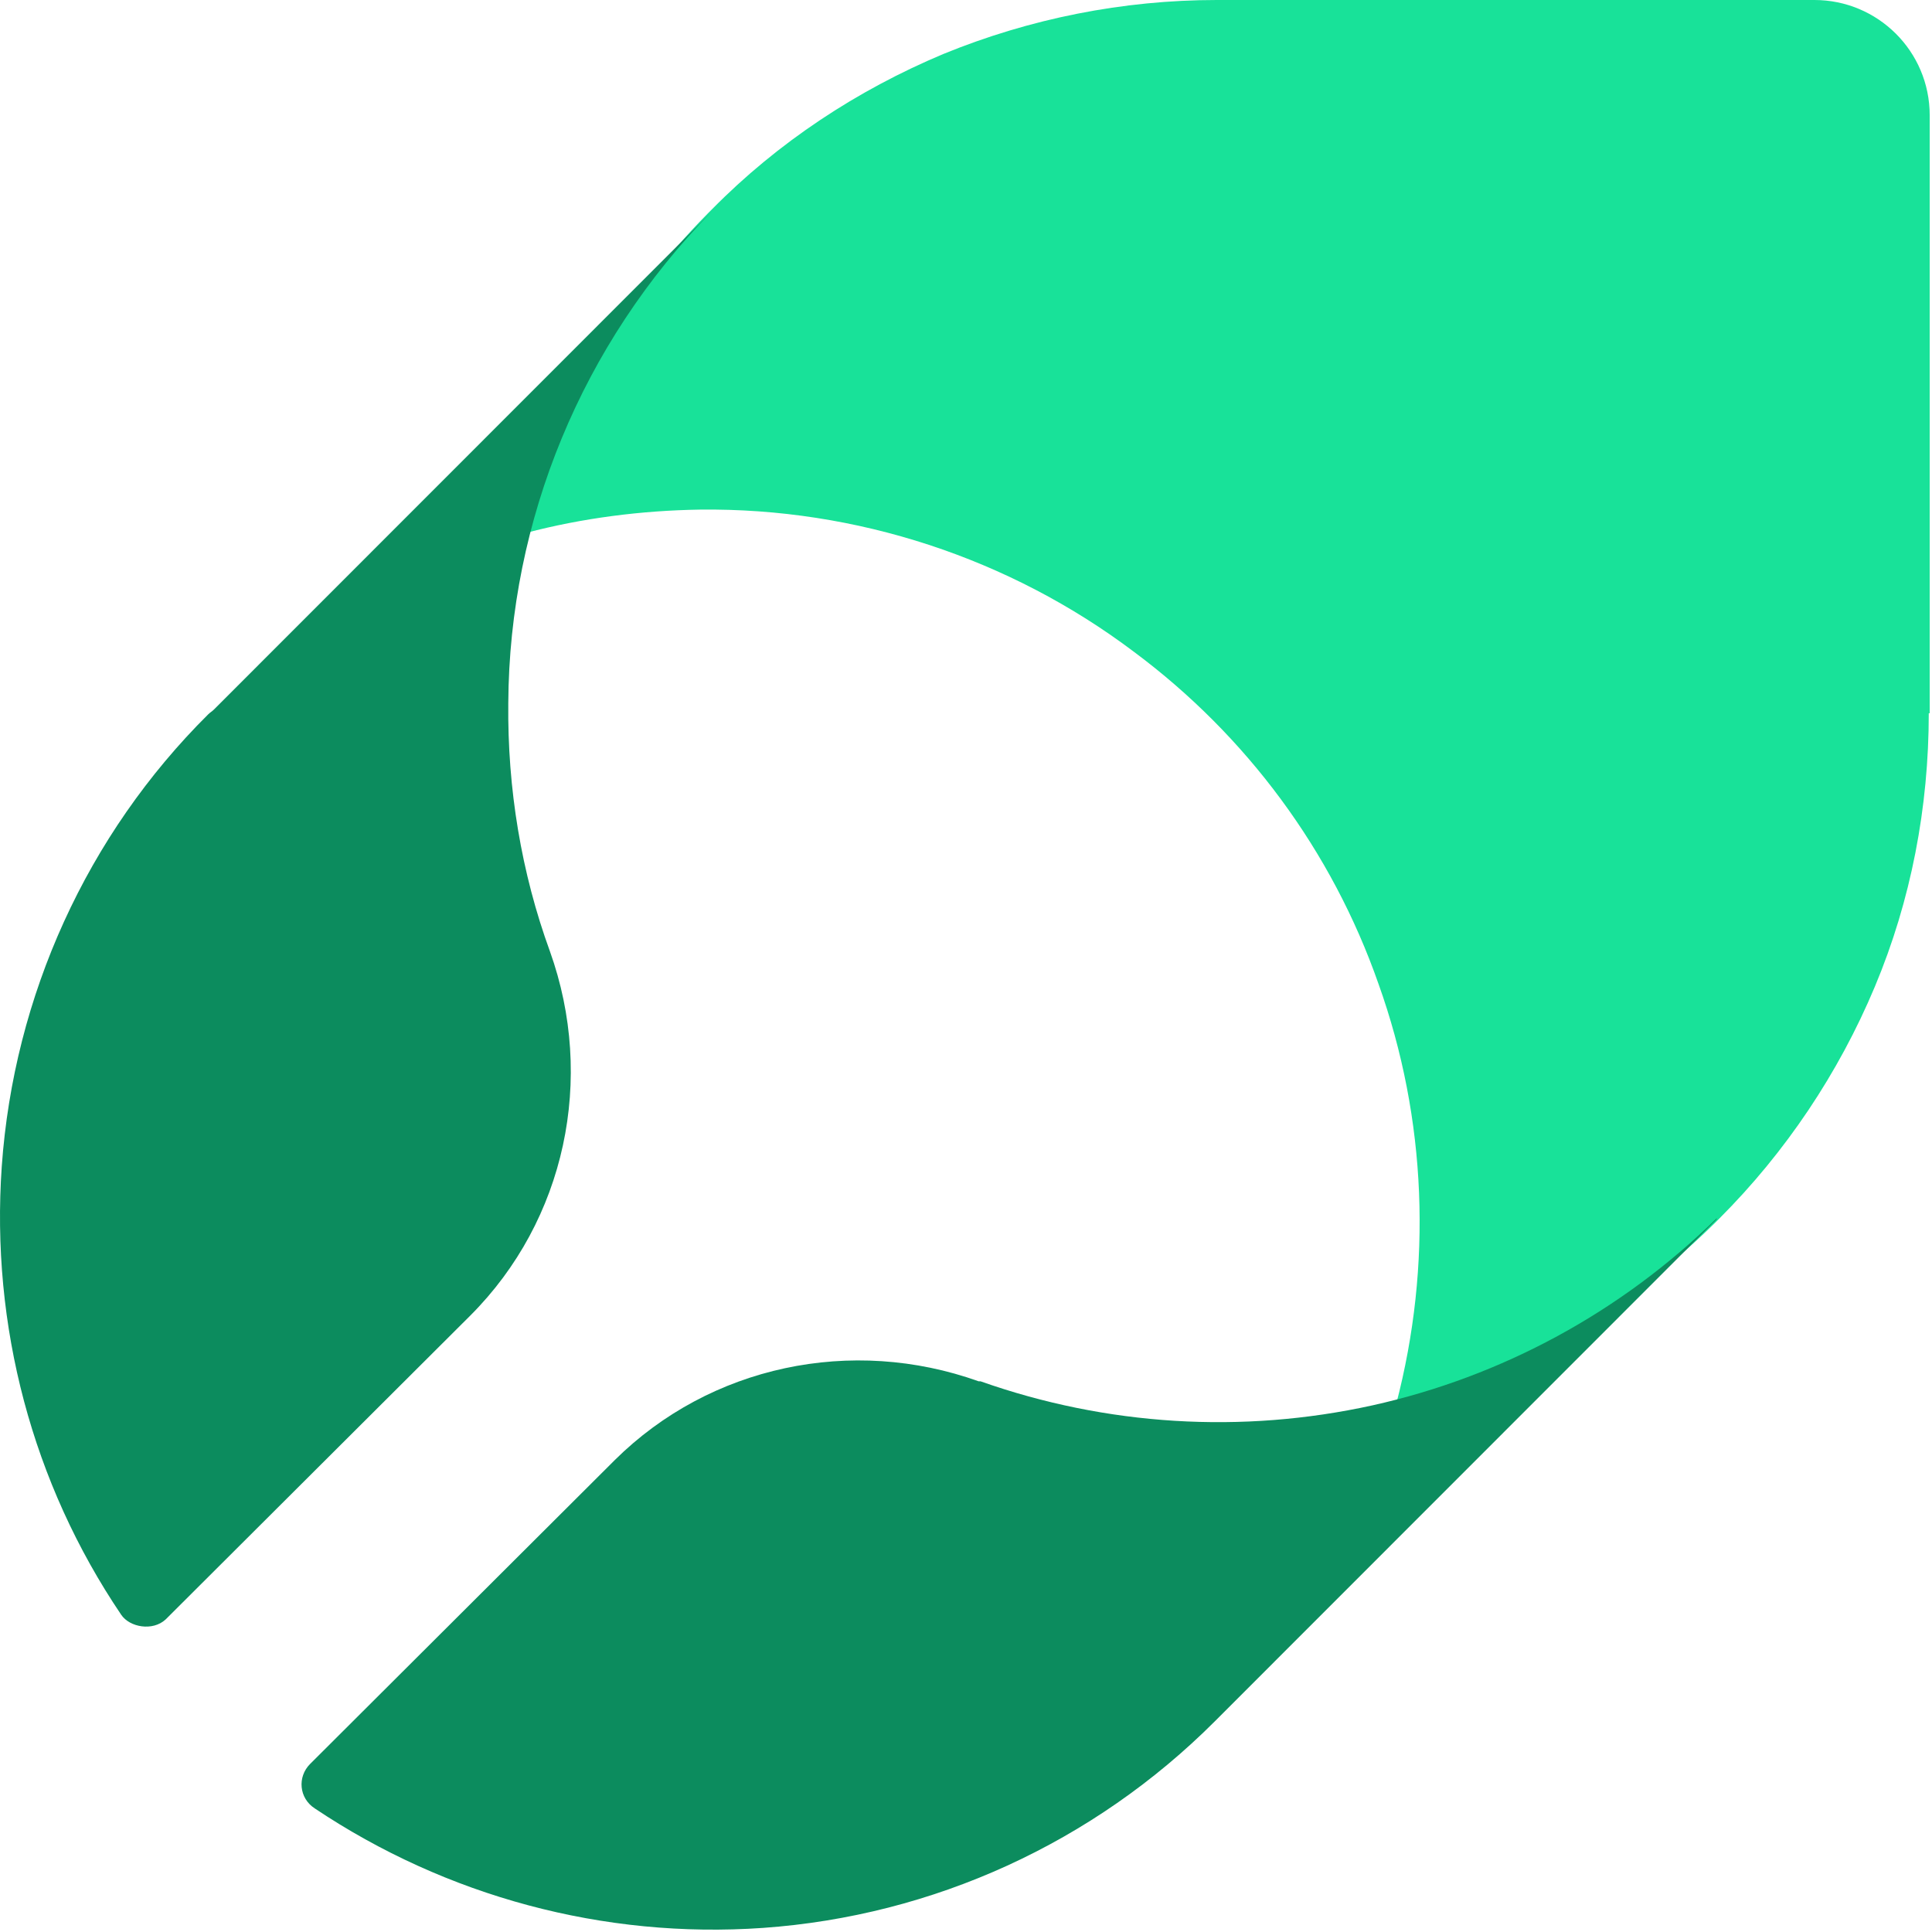
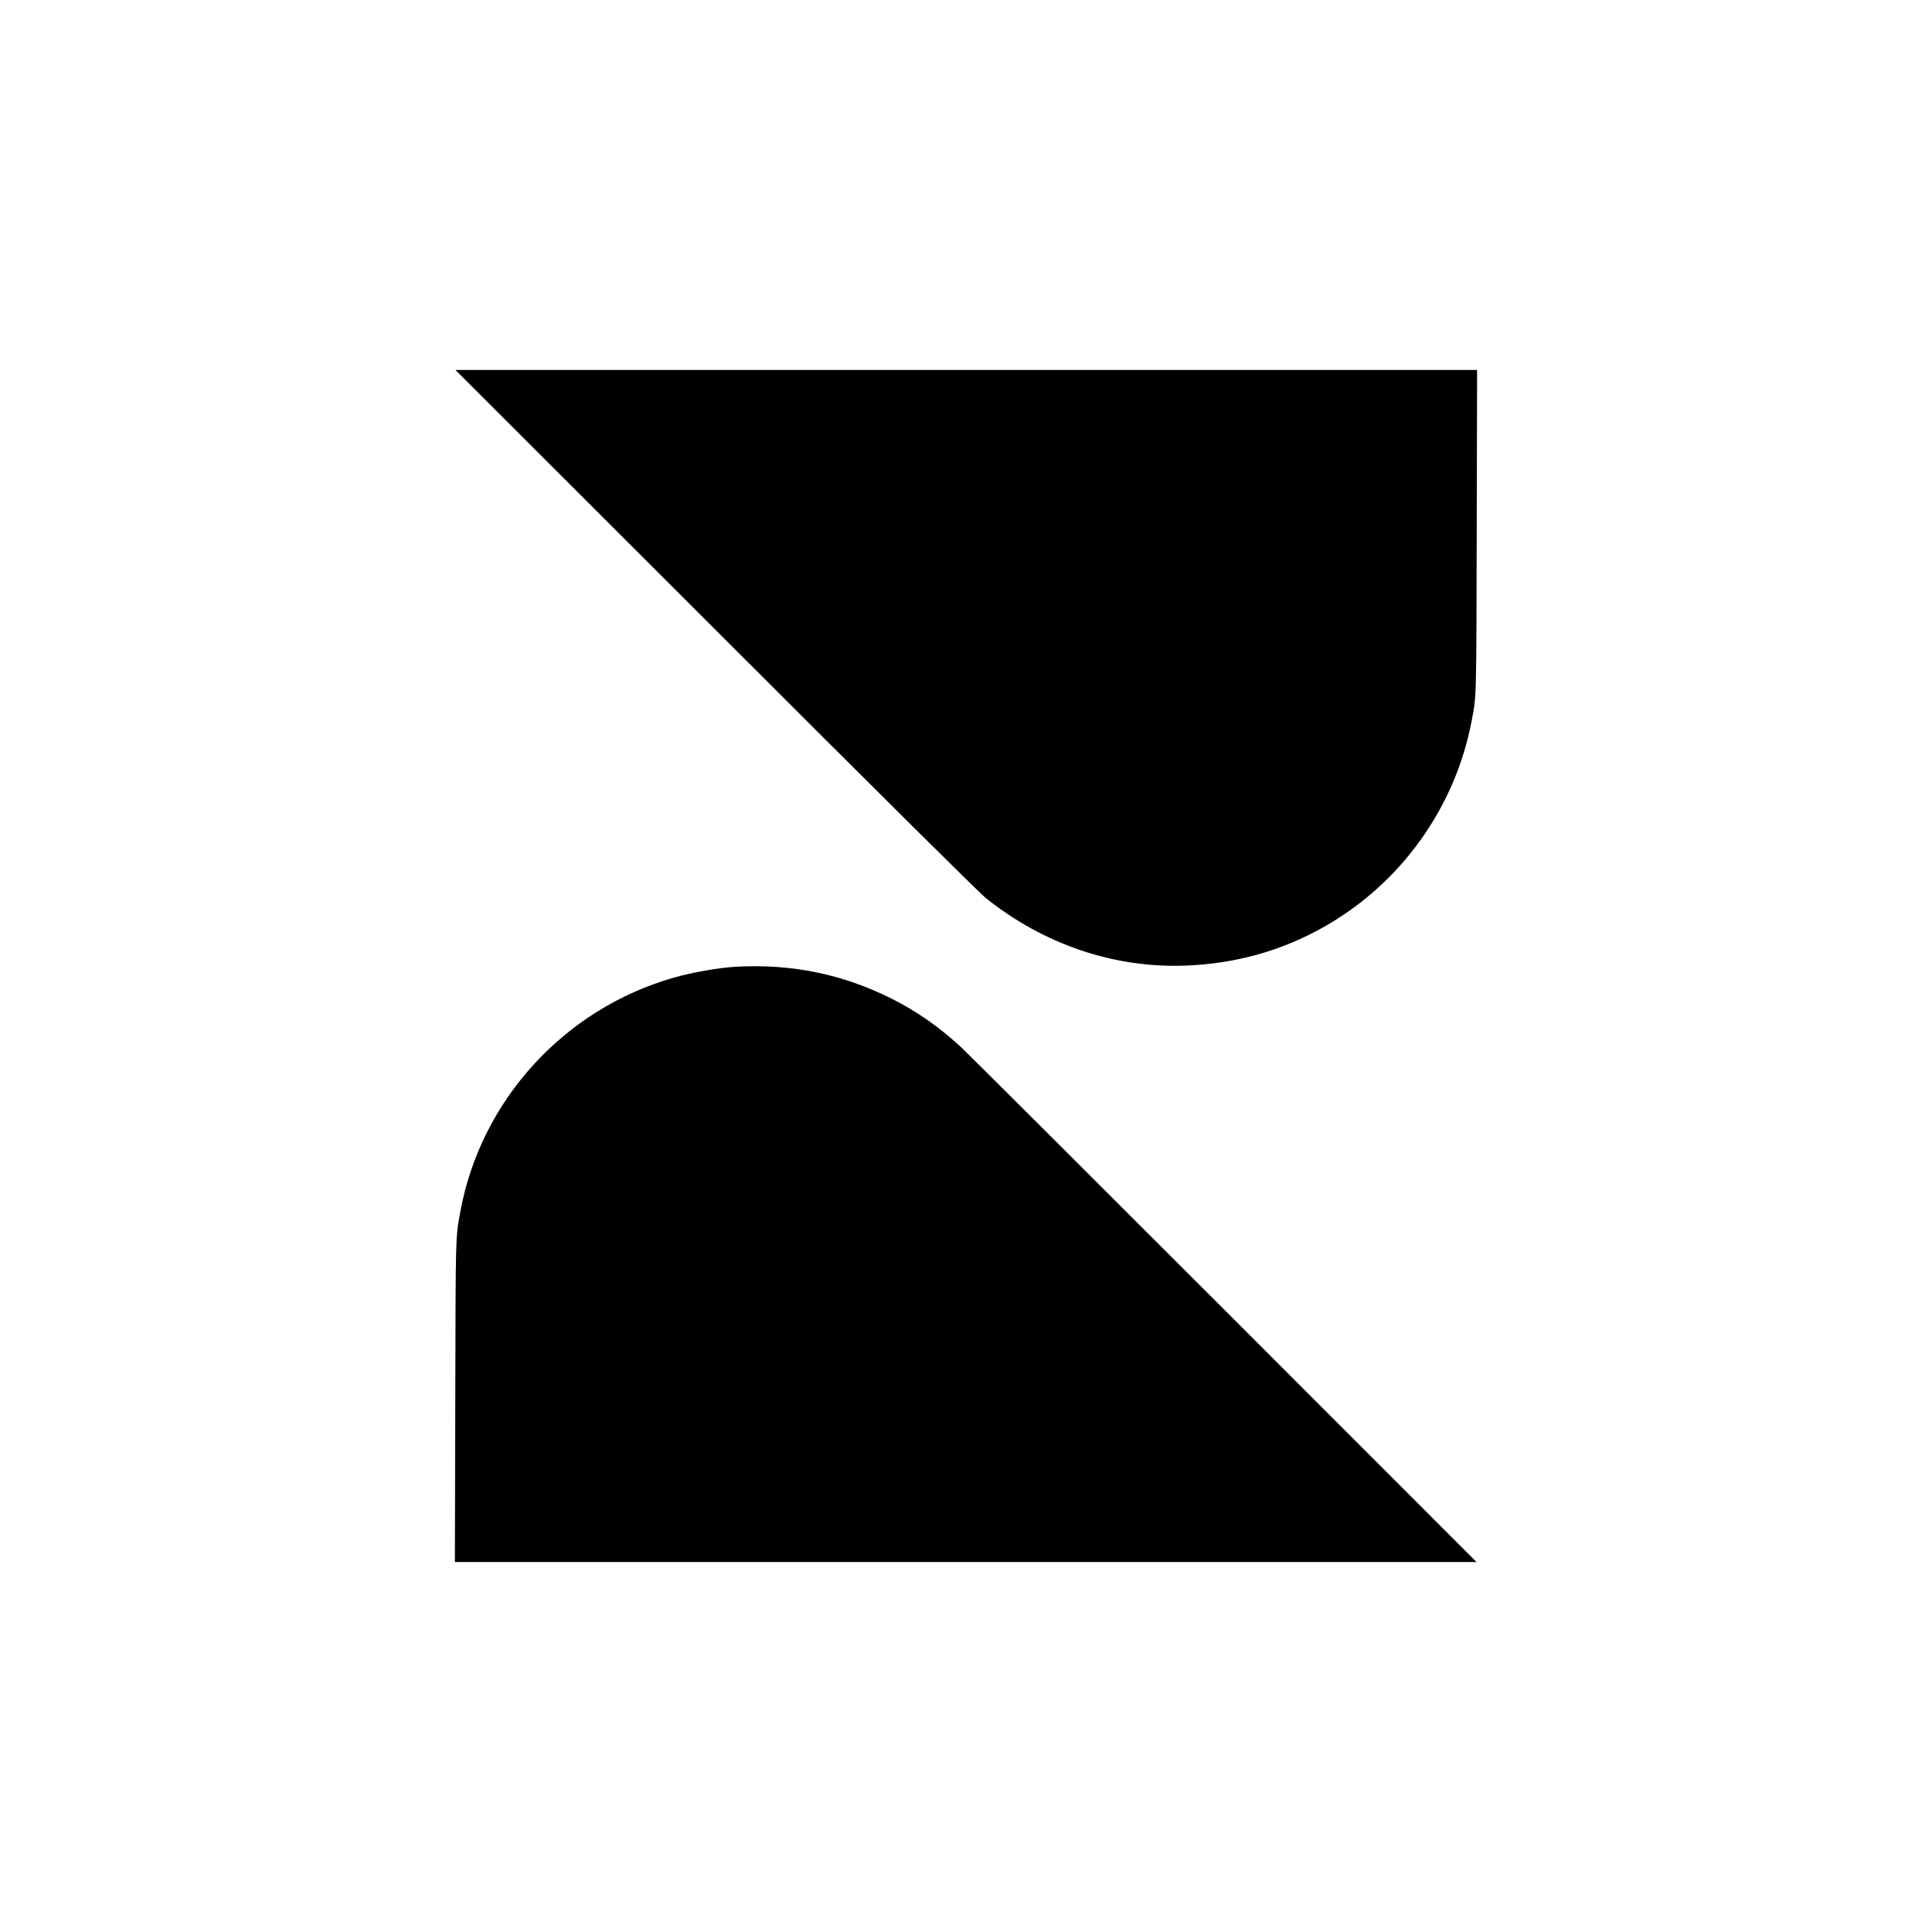
- <svg xmlns="http://www.w3.org/2000/svg" width="502" height="502" viewBox="0 0 502 502" fill="none">
-   <path d="M501.402 185.33V29.962C501.402 13.29 487.876 0 471.453 0H316.156C291.763 0 267.611 4.832 245.15 14.014C222.689 23.438 202.16 36.969 185.012 54.367L183.804 55.575C161.101 78.53 144.92 107.042 136.708 138.454C151.441 134.588 166.656 132.655 181.871 132.413C222.447 131.93 262.298 144.978 294.661 169.383C323.885 191.13 346.104 221.092 358.18 255.645C370.739 290.681 372.188 328.859 362.769 364.862C393.925 356.647 422.666 340.457 445.611 317.744L446.818 316.536C463.966 299.38 477.732 278.841 487.151 256.37C496.571 233.898 501.16 209.735 501.16 185.33H501.402Z" fill="#18E299" />
-   <path d="M132.071 182.706C132.312 135.044 151.32 89.307 184.764 55.125L55.557 184.391C55.076 184.873 54.594 185.113 54.113 185.595C22.593 216.888 3.586 258.774 0.458 303.066C-2.43 344.47 8.397 385.392 31.496 419.575C33.699 422.835 39.677 423.907 43.046 420.778L122.206 341.822C146.989 317.028 154.689 280.198 142.899 247.219C135.44 226.758 131.831 204.852 132.071 182.706Z" fill="#0C8C5E" />
-   <path d="M446.067 316.547C421.284 340.86 390.245 357.71 356.56 365.172C322.634 372.635 287.506 370.468 254.783 358.914C254.783 358.914 254.542 358.914 254.301 358.914C221.338 347.118 184.525 354.821 159.742 379.375L80.581 458.331C77.212 461.701 77.694 467.238 81.784 469.885C115.95 492.754 156.855 503.827 198.24 500.938C242.512 497.809 284.137 478.792 315.656 447.258L316.859 446.054L446.067 316.788V316.547Z" fill="#0C8C5E" />
+ <svg xmlns="http://www.w3.org/2000/svg" version="1.0" width="2000pt" height="2000pt" viewBox="0 0 2000 2000" preserveAspectRatio="xMidYMid meet">
+   <g transform="translate(0,2000) scale(0.1,-0.1)" fill="#000000" stroke="none">
+     <path d="M7410 13477 c1768 -1768 2730 -2722 2797 -2775 599 -479 1327 -725 2061 -698 521 19 1000 153 1438 401 798 452 1359 1236 1529 2135 50 262 48 205 52 1973 l4 1657 -5288 0 -5288 0 2695 -2693z" />
+     <path d="M7625 9993 c-174 -9 -462 -59 -655 -115 -1133 -325 -1995 -1272 -2205 -2423 -50 -275 -48 -198 -52 -1967 l-4 -1658 5288 0 5288 0 -2600 2601 c-1430 1430 -2659 2656 -2731 2724 -224 208 -464 377 -724 507 -505 253 -1029 361 -1605 331z" />
+   </g>
</svg>
